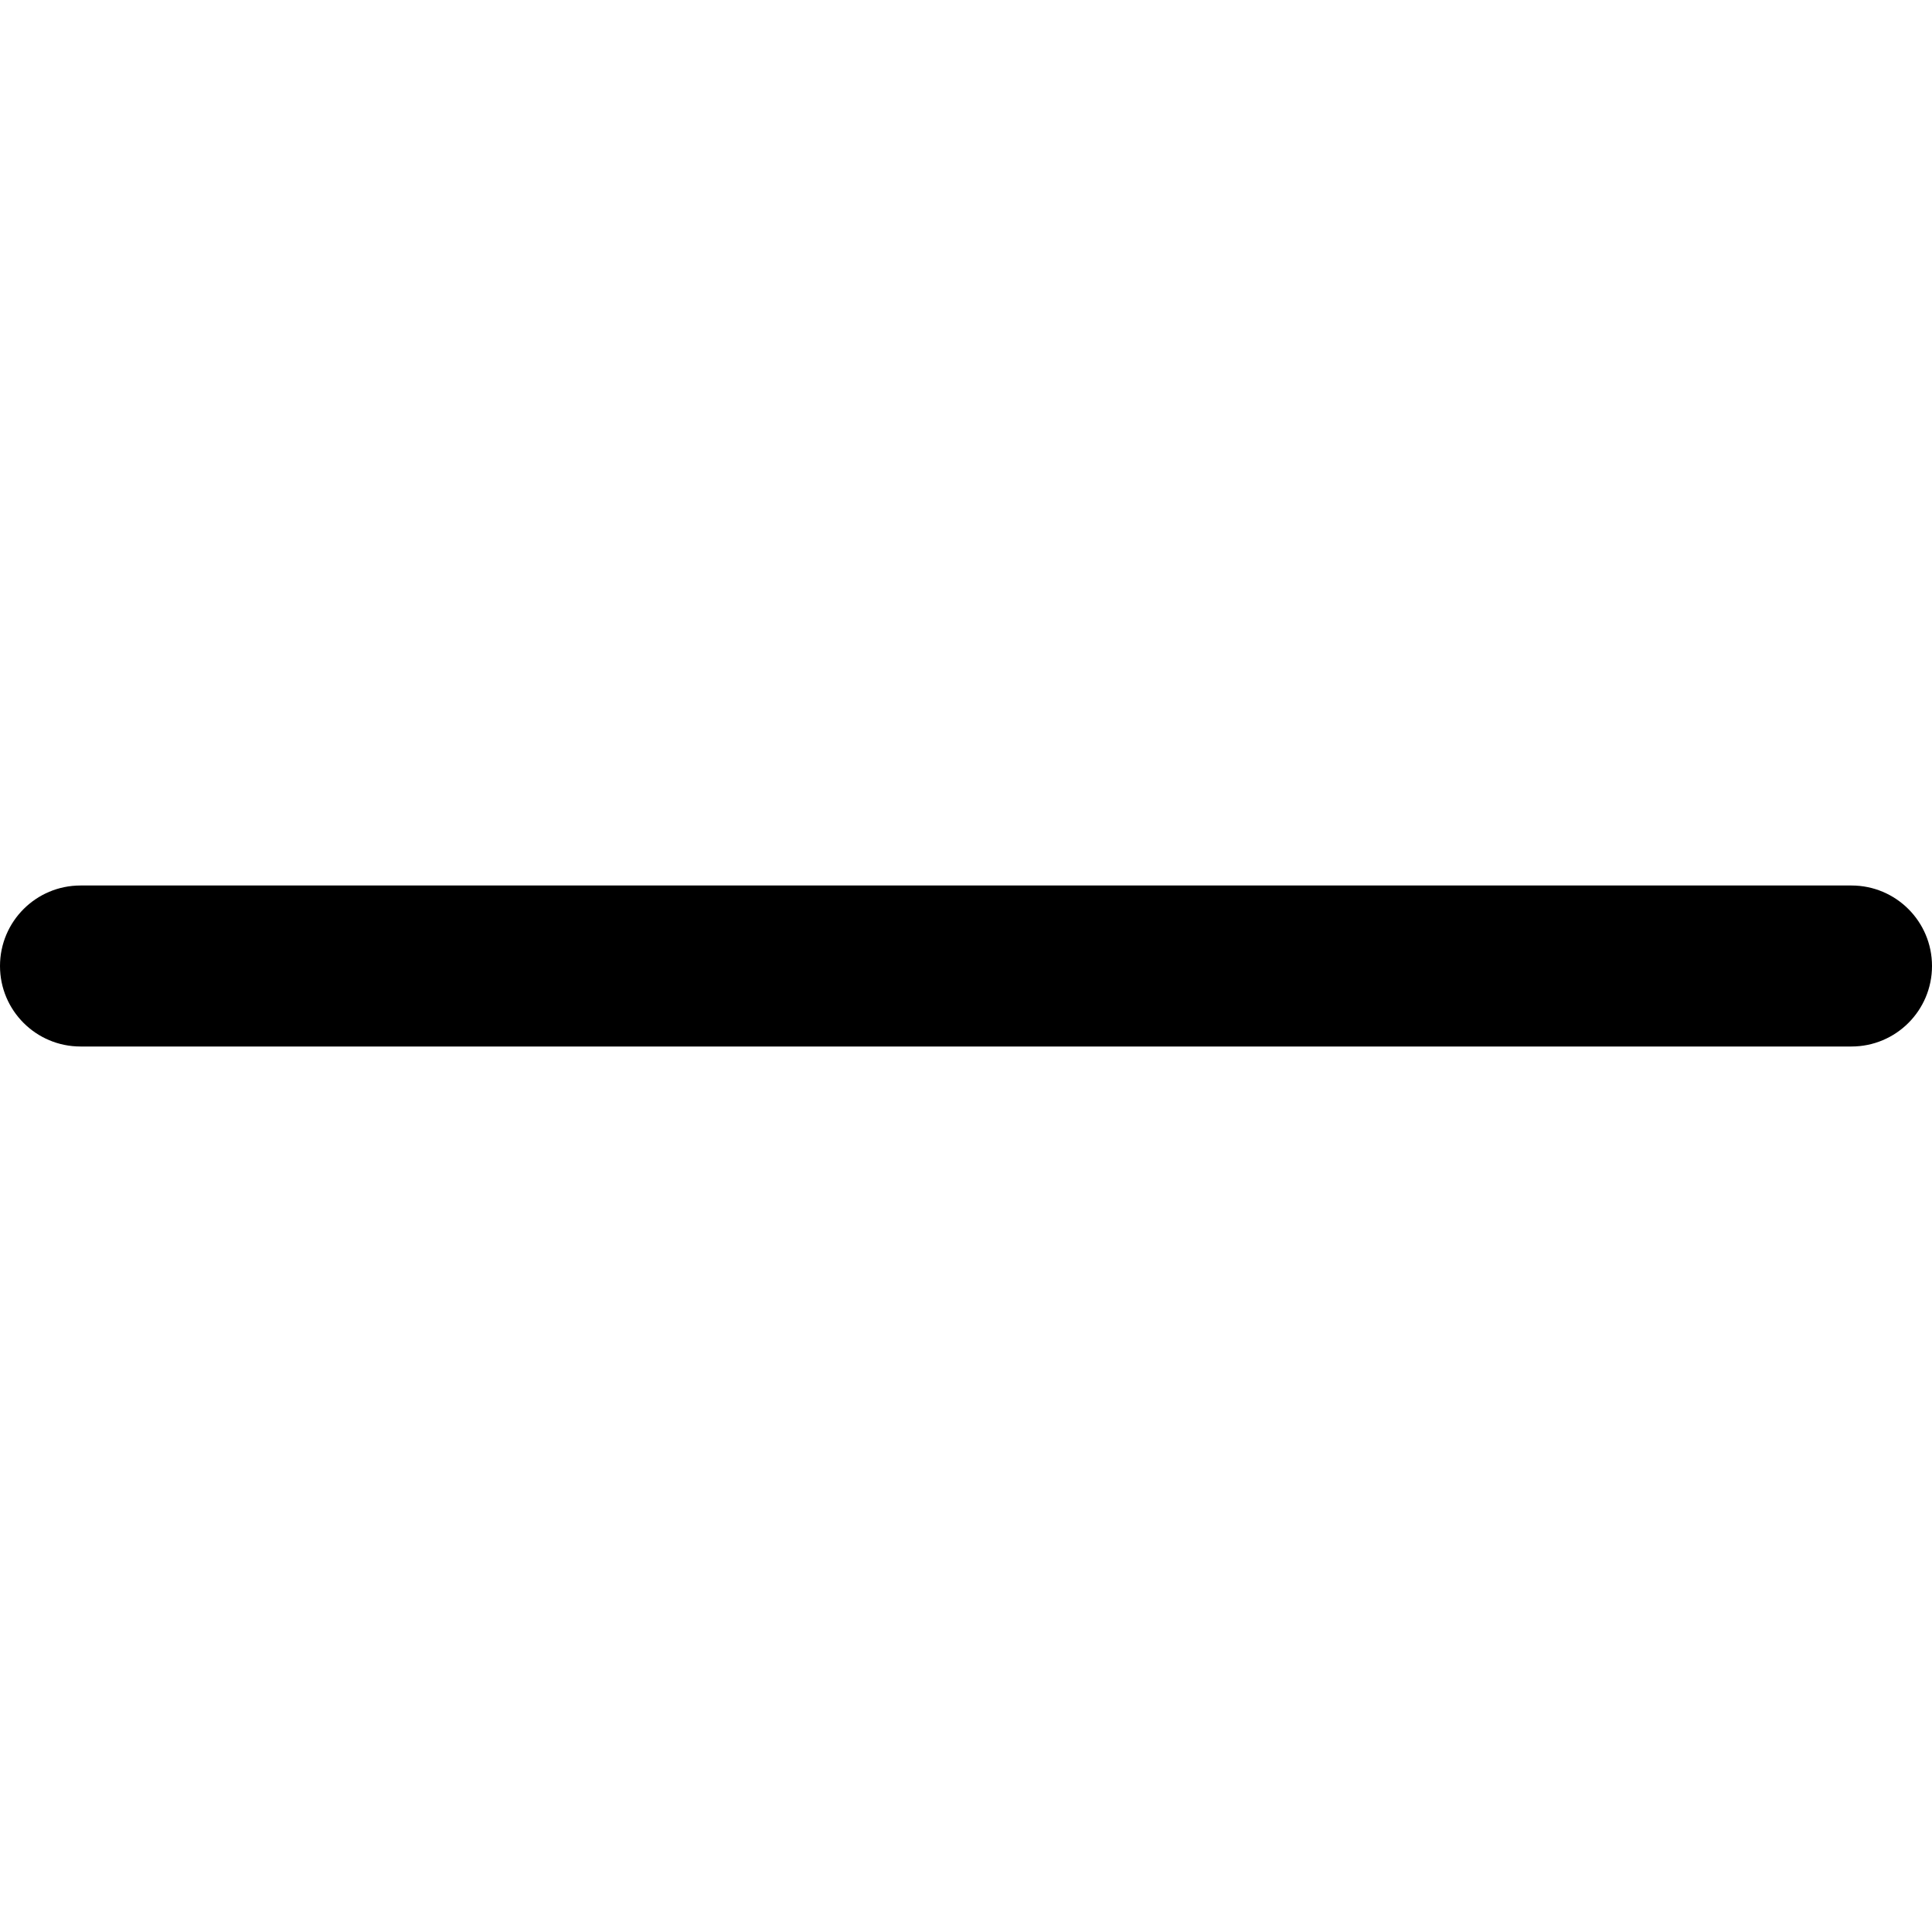
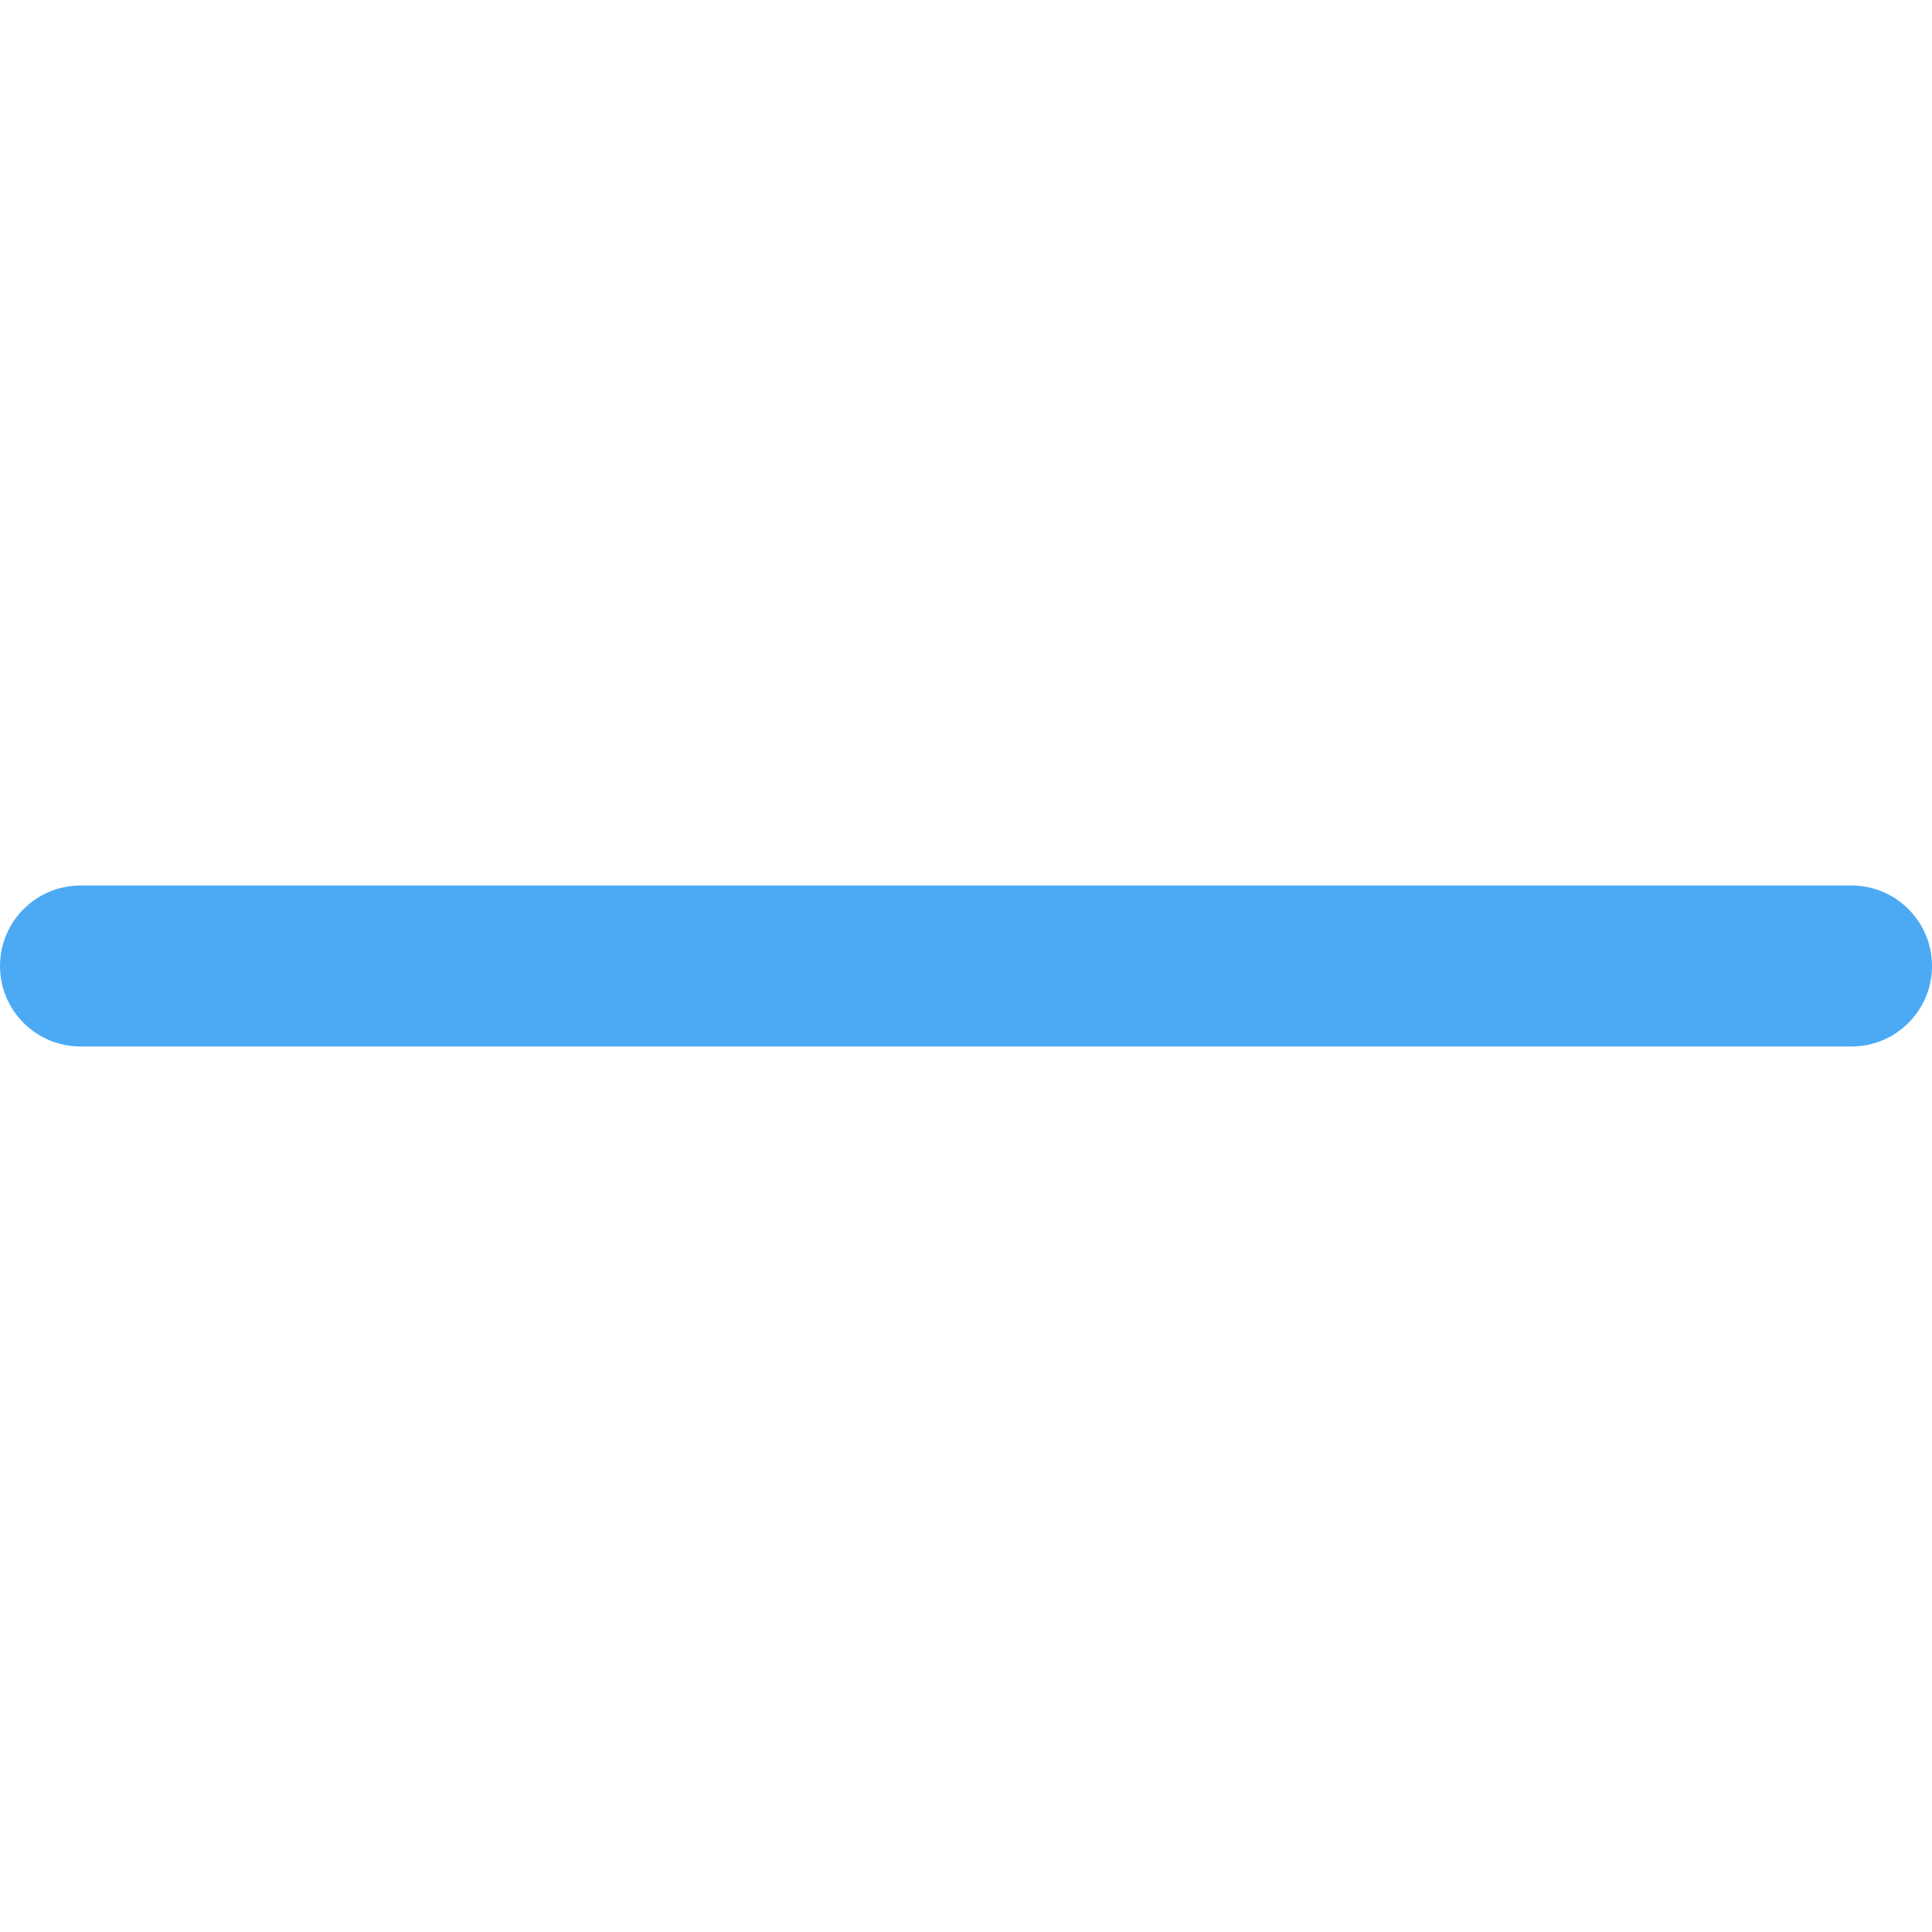
<svg xmlns="http://www.w3.org/2000/svg" version="1.1" id="Capa_1" x="0px" y="0px" viewBox="0 0 409.6 409.6" style="enable-background:new 0 0 409.6 409.6;" xml:space="preserve">
  <g>
    <g>
-       <path d="M392.533,187.733H17.067C7.641,187.733,0,195.374,0,204.8s7.641,17.067,17.067,17.067h375.467    c9.426,0,17.067-7.641,17.067-17.067S401.959,187.733,392.533,187.733z" />
+       <path style="fill: #4CAAF5" d="M392.533,187.733H17.067C7.641,187.733,0,195.374,0,204.8s7.641,17.067,17.067,17.067h375.467    c9.426,0,17.067-7.641,17.067-17.067S401.959,187.733,392.533,187.733z" />
    </g>
  </g>
  <g>
</g>
  <g>
</g>
  <g>
</g>
  <g>
</g>
  <g>
</g>
  <g>
</g>
  <g>
</g>
  <g>
</g>
  <g>
</g>
  <g>
</g>
  <g>
</g>
  <g>
</g>
  <g>
</g>
  <g>
</g>
  <g>
</g>
</svg>
